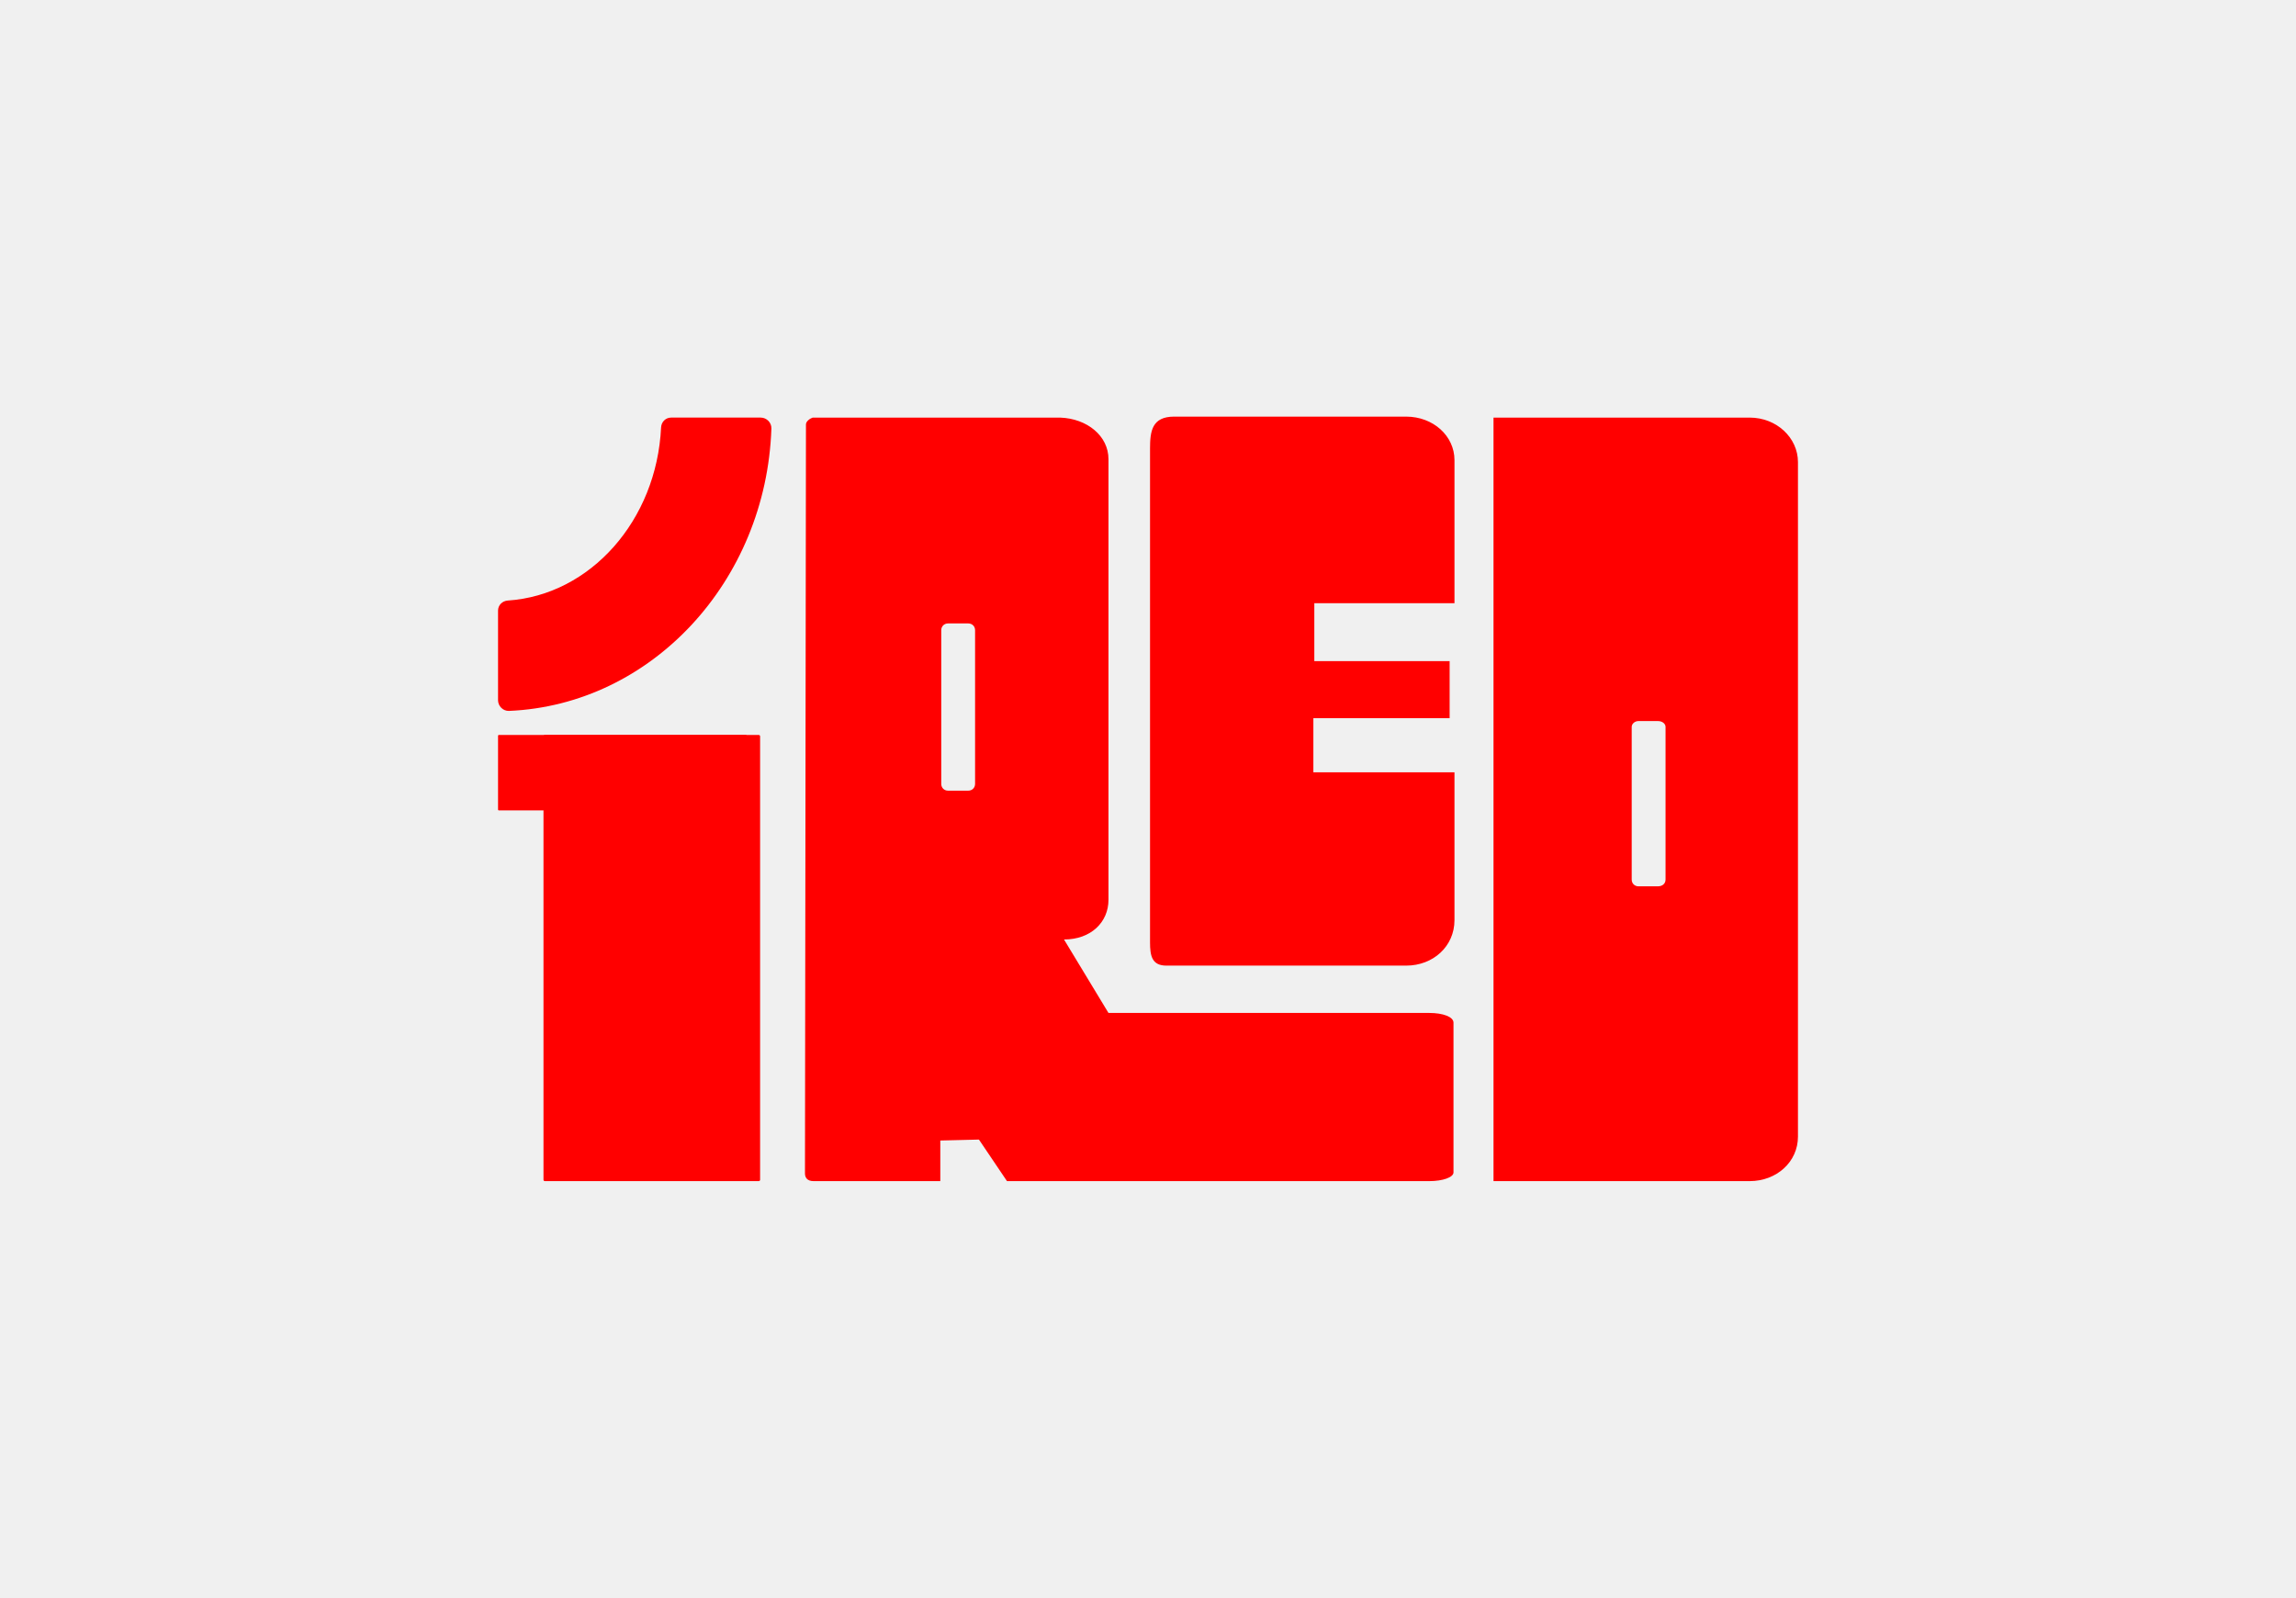
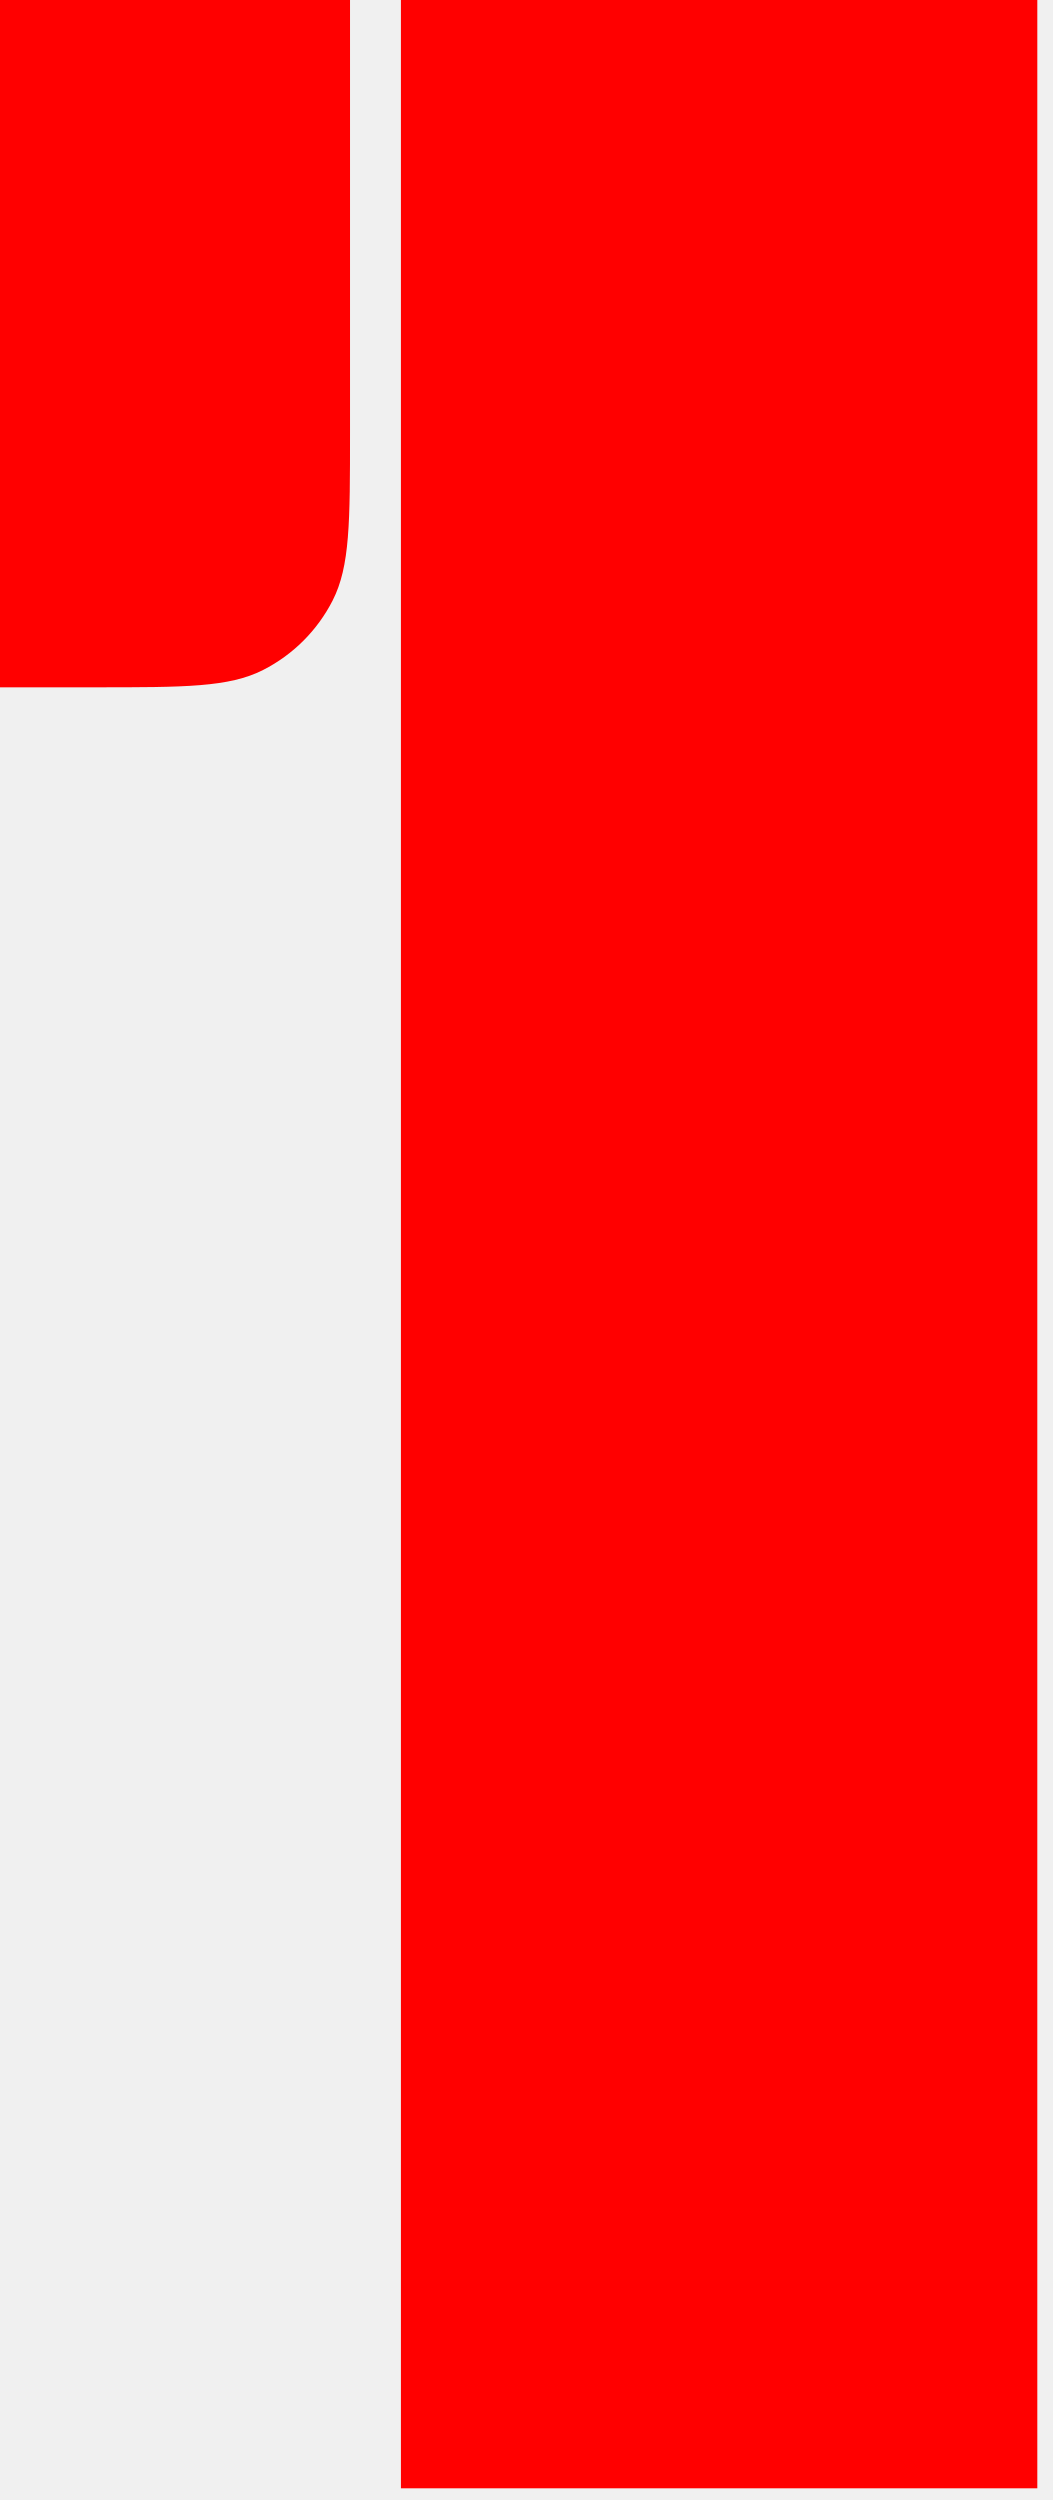
- <svg xmlns="http://www.w3.org/2000/svg" id="Layer_1" data-name="Layer 1" viewBox="0 0 565.898 393.802">
-   <defs>
-     <style>
-       .cls-1 {
-         fill: red;
-       }
-     </style>
-   </defs>
-   <g>
-     <path class="cls-1" d="M352.29,291.117h-104.094l-6.915-10.242-9.524.233v10.009h-31.21c-1.668,0-2.143-.95-2.143-1.901l.242-184.621c0-.718.95-1.435,1.658-1.668h60.984c6.673.233,11.919,4.52,11.919,10.242v108.623c0,5.48-4.296,9.766-10.959,9.766l10.959,18.107h79.082c3.336,0,5.955.95,5.955,2.386v36.922c0,1.193-2.619,2.143-5.955,2.143ZM240.33,155.328c0-.95-.718-1.668-1.668-1.668h-5.004c-.95,0-1.668.718-1.668,1.668v37.882c0,.95.718,1.668,1.668,1.668h5.004c.95,0,1.668-.718,1.668-1.668v-37.882ZM323.941,148.666v14.286h33.353v14.063h-33.586v13.335h34.779v36.447c0,6.43-5.237,11.202-11.91,11.202h-59.083c-3.569,0-4.044-2.386-4.044-5.722v-121.726c0-4.287.475-7.865,5.955-7.865h57.173c6.673,0,11.91,4.762,11.91,10.717v35.264h-34.546Z" />
-     <path class="cls-1" d="M431.235,291.117h-63.128V102.927h63.128c6.673,0,11.91,4.995,11.91,10.959v166.271c0,6.197-5.237,10.959-11.91,10.959ZM410.51,179.158c0-.718-.718-1.435-1.901-1.435h-4.772c-.95,0-1.668.718-1.668,1.435v37.63c0,.96.718,1.668,1.668,1.668h4.772c1.183,0,1.901-.708,1.901-1.668v-37.63Z" />
-   </g>
-   <path class="cls-1" d="M122.753,172.583v-22.093c0-1.345,1.062-2.382,2.405-2.471,20.362-1.353,36.696-19.777,37.78-42.669.064-1.349,1.111-2.425,2.461-2.425h22.1c1.457,0,2.679,1.239,2.629,2.695-1.292,37.685-29.571,68.103-64.663,69.6-1.463.062-2.712-1.173-2.712-2.637Z" />
-   <rect class="cls-1" x="133.955" y="181.146" width="53.389" height="109.972" rx=".339" ry=".339" />
-   <rect class="cls-1" x="144.085" y="159.817" width="18.597" height="61.256" rx=".187" ry=".187" transform="translate(343.828 37.061) rotate(90)" />
+ <svg xmlns="http://www.w3.org/2000/svg" width="56" height="133" viewBox="0 0 56 133" fill="none">
+   <style>path { fill: #FF0000; } @media (prefers-color-scheme: dark) { path { fill: #FFFFFF; } }</style>
+   <path d="M55.185 0H21.329V132.378H55.185V0Z" fill="#FF0000" />
+   <path d="M0 0H18.621V23.022C18.621 27.763 18.621 30.133 17.698 31.943C16.887 33.536 15.592 34.831 13.999 35.642C12.189 36.565 9.819 36.565 5.078 36.565H0V0Z" fill="#FF0000" />
</svg>
